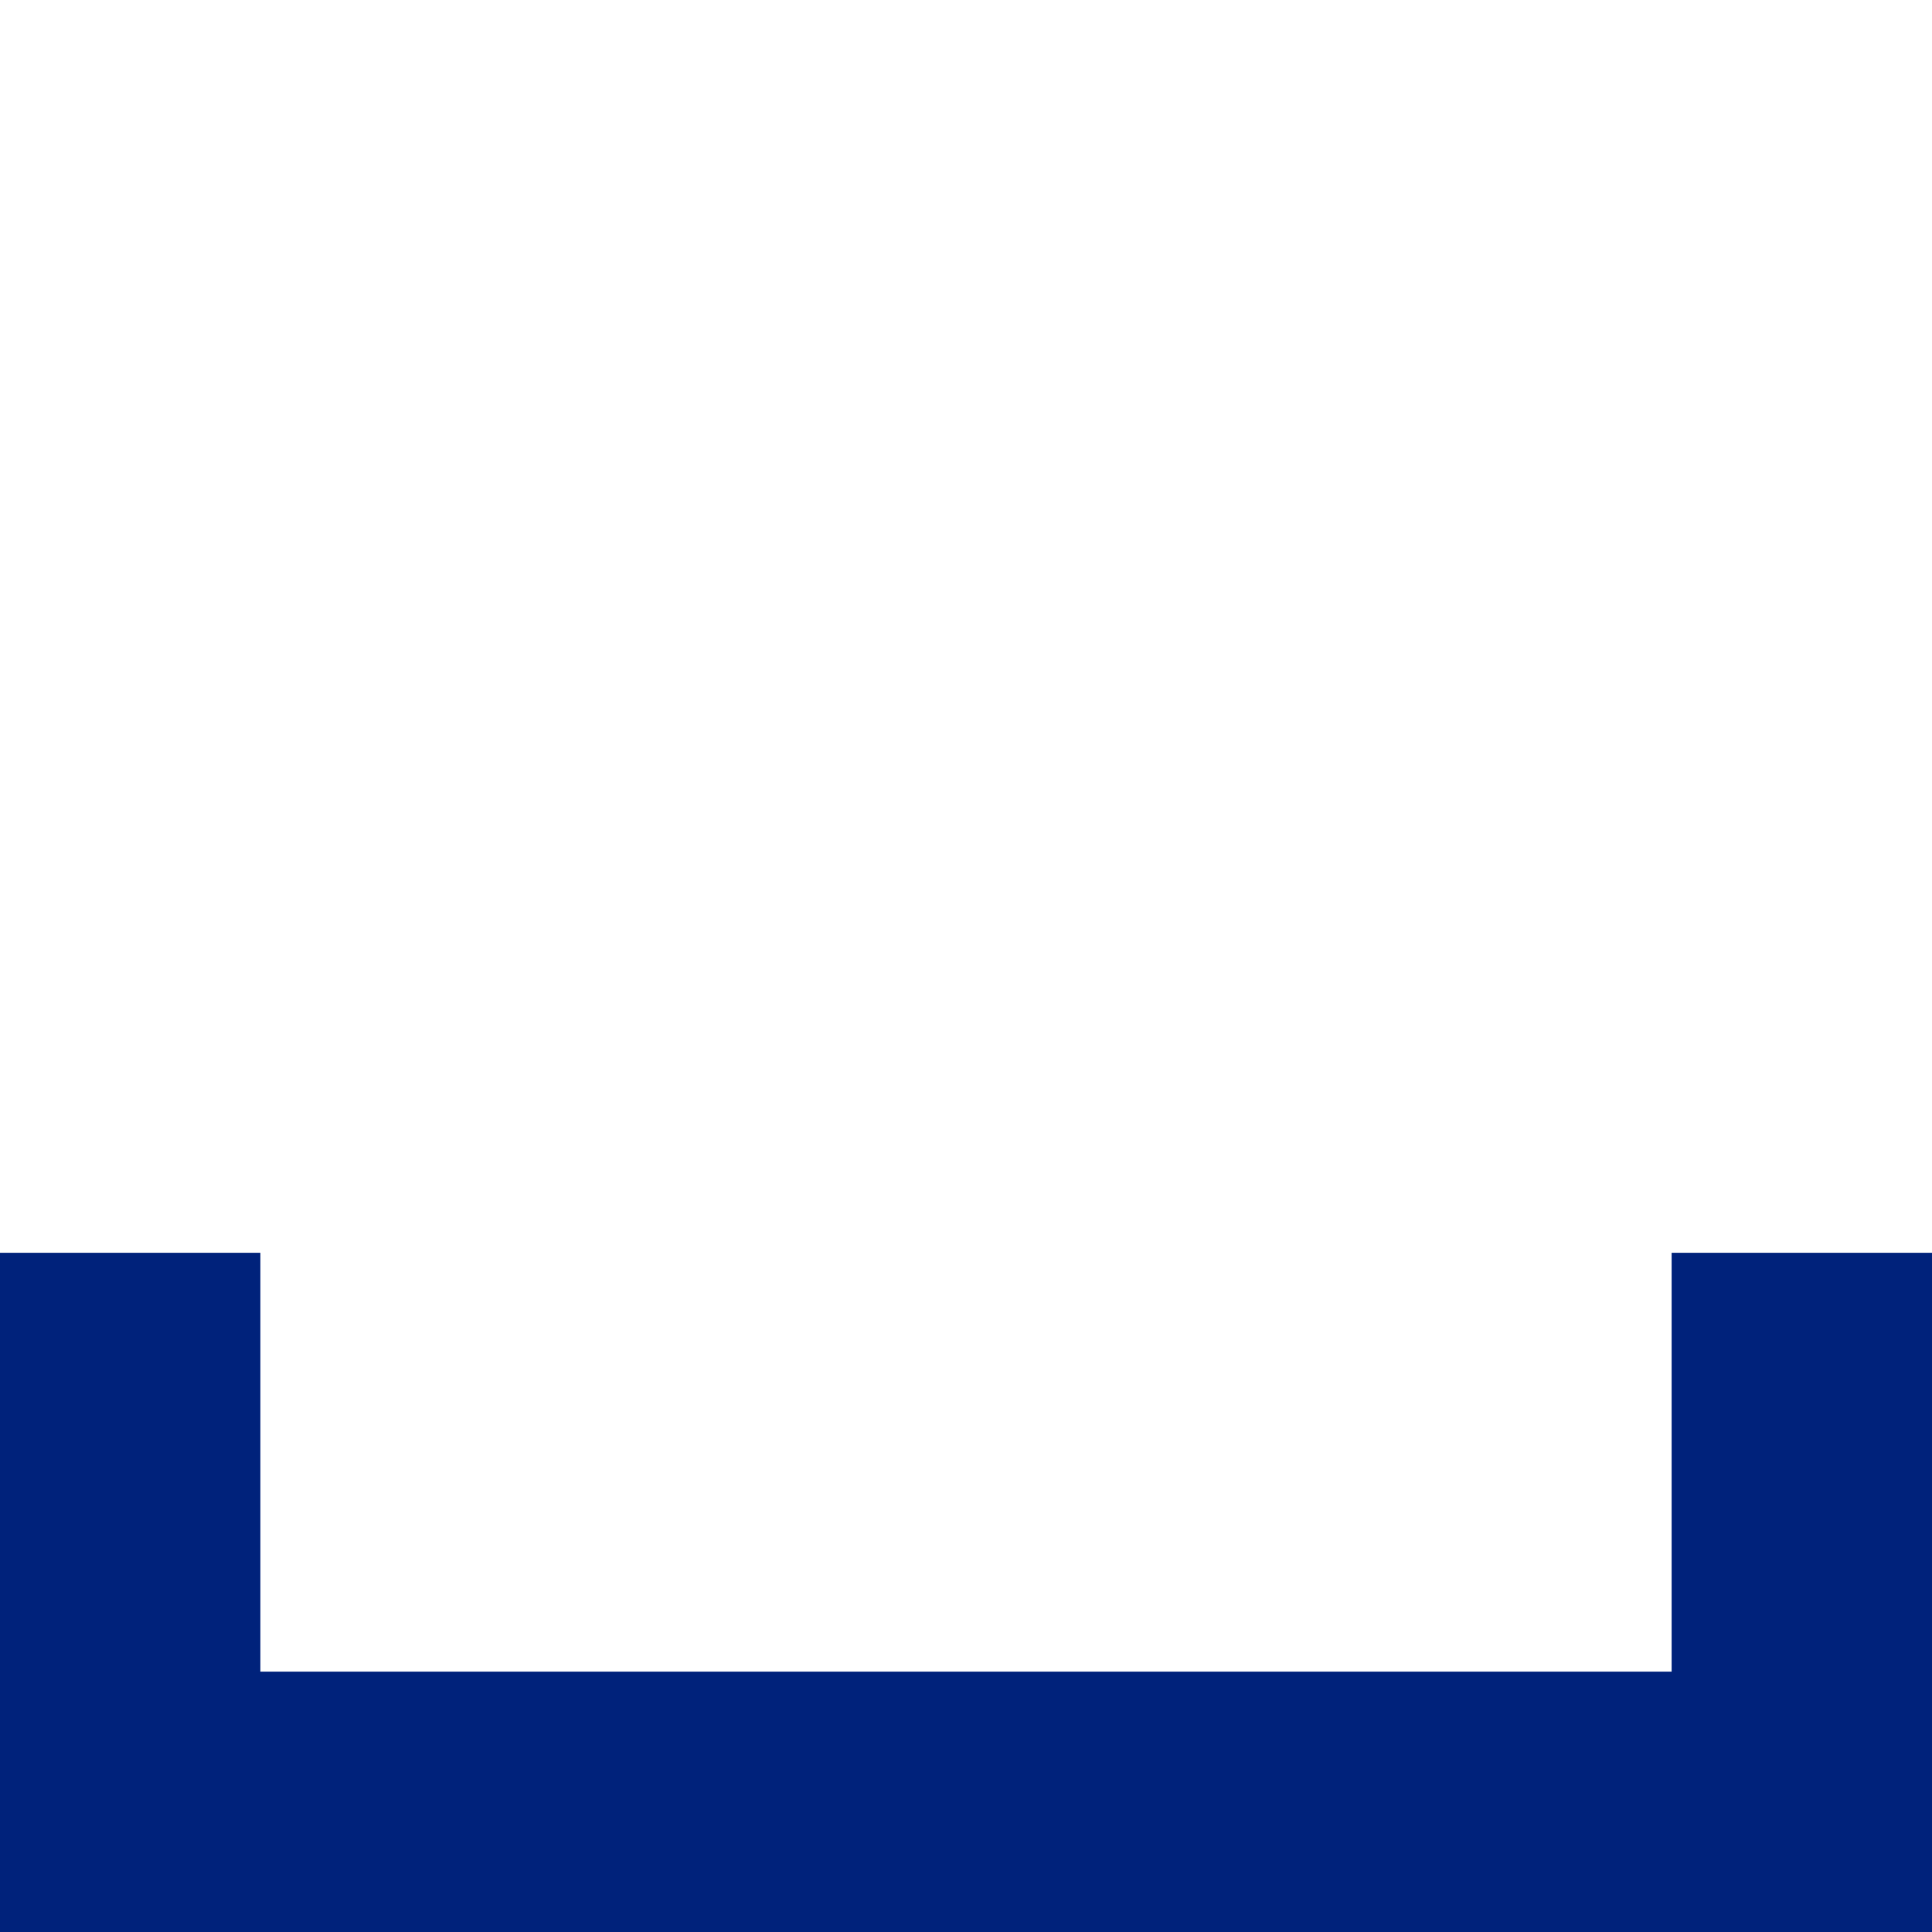
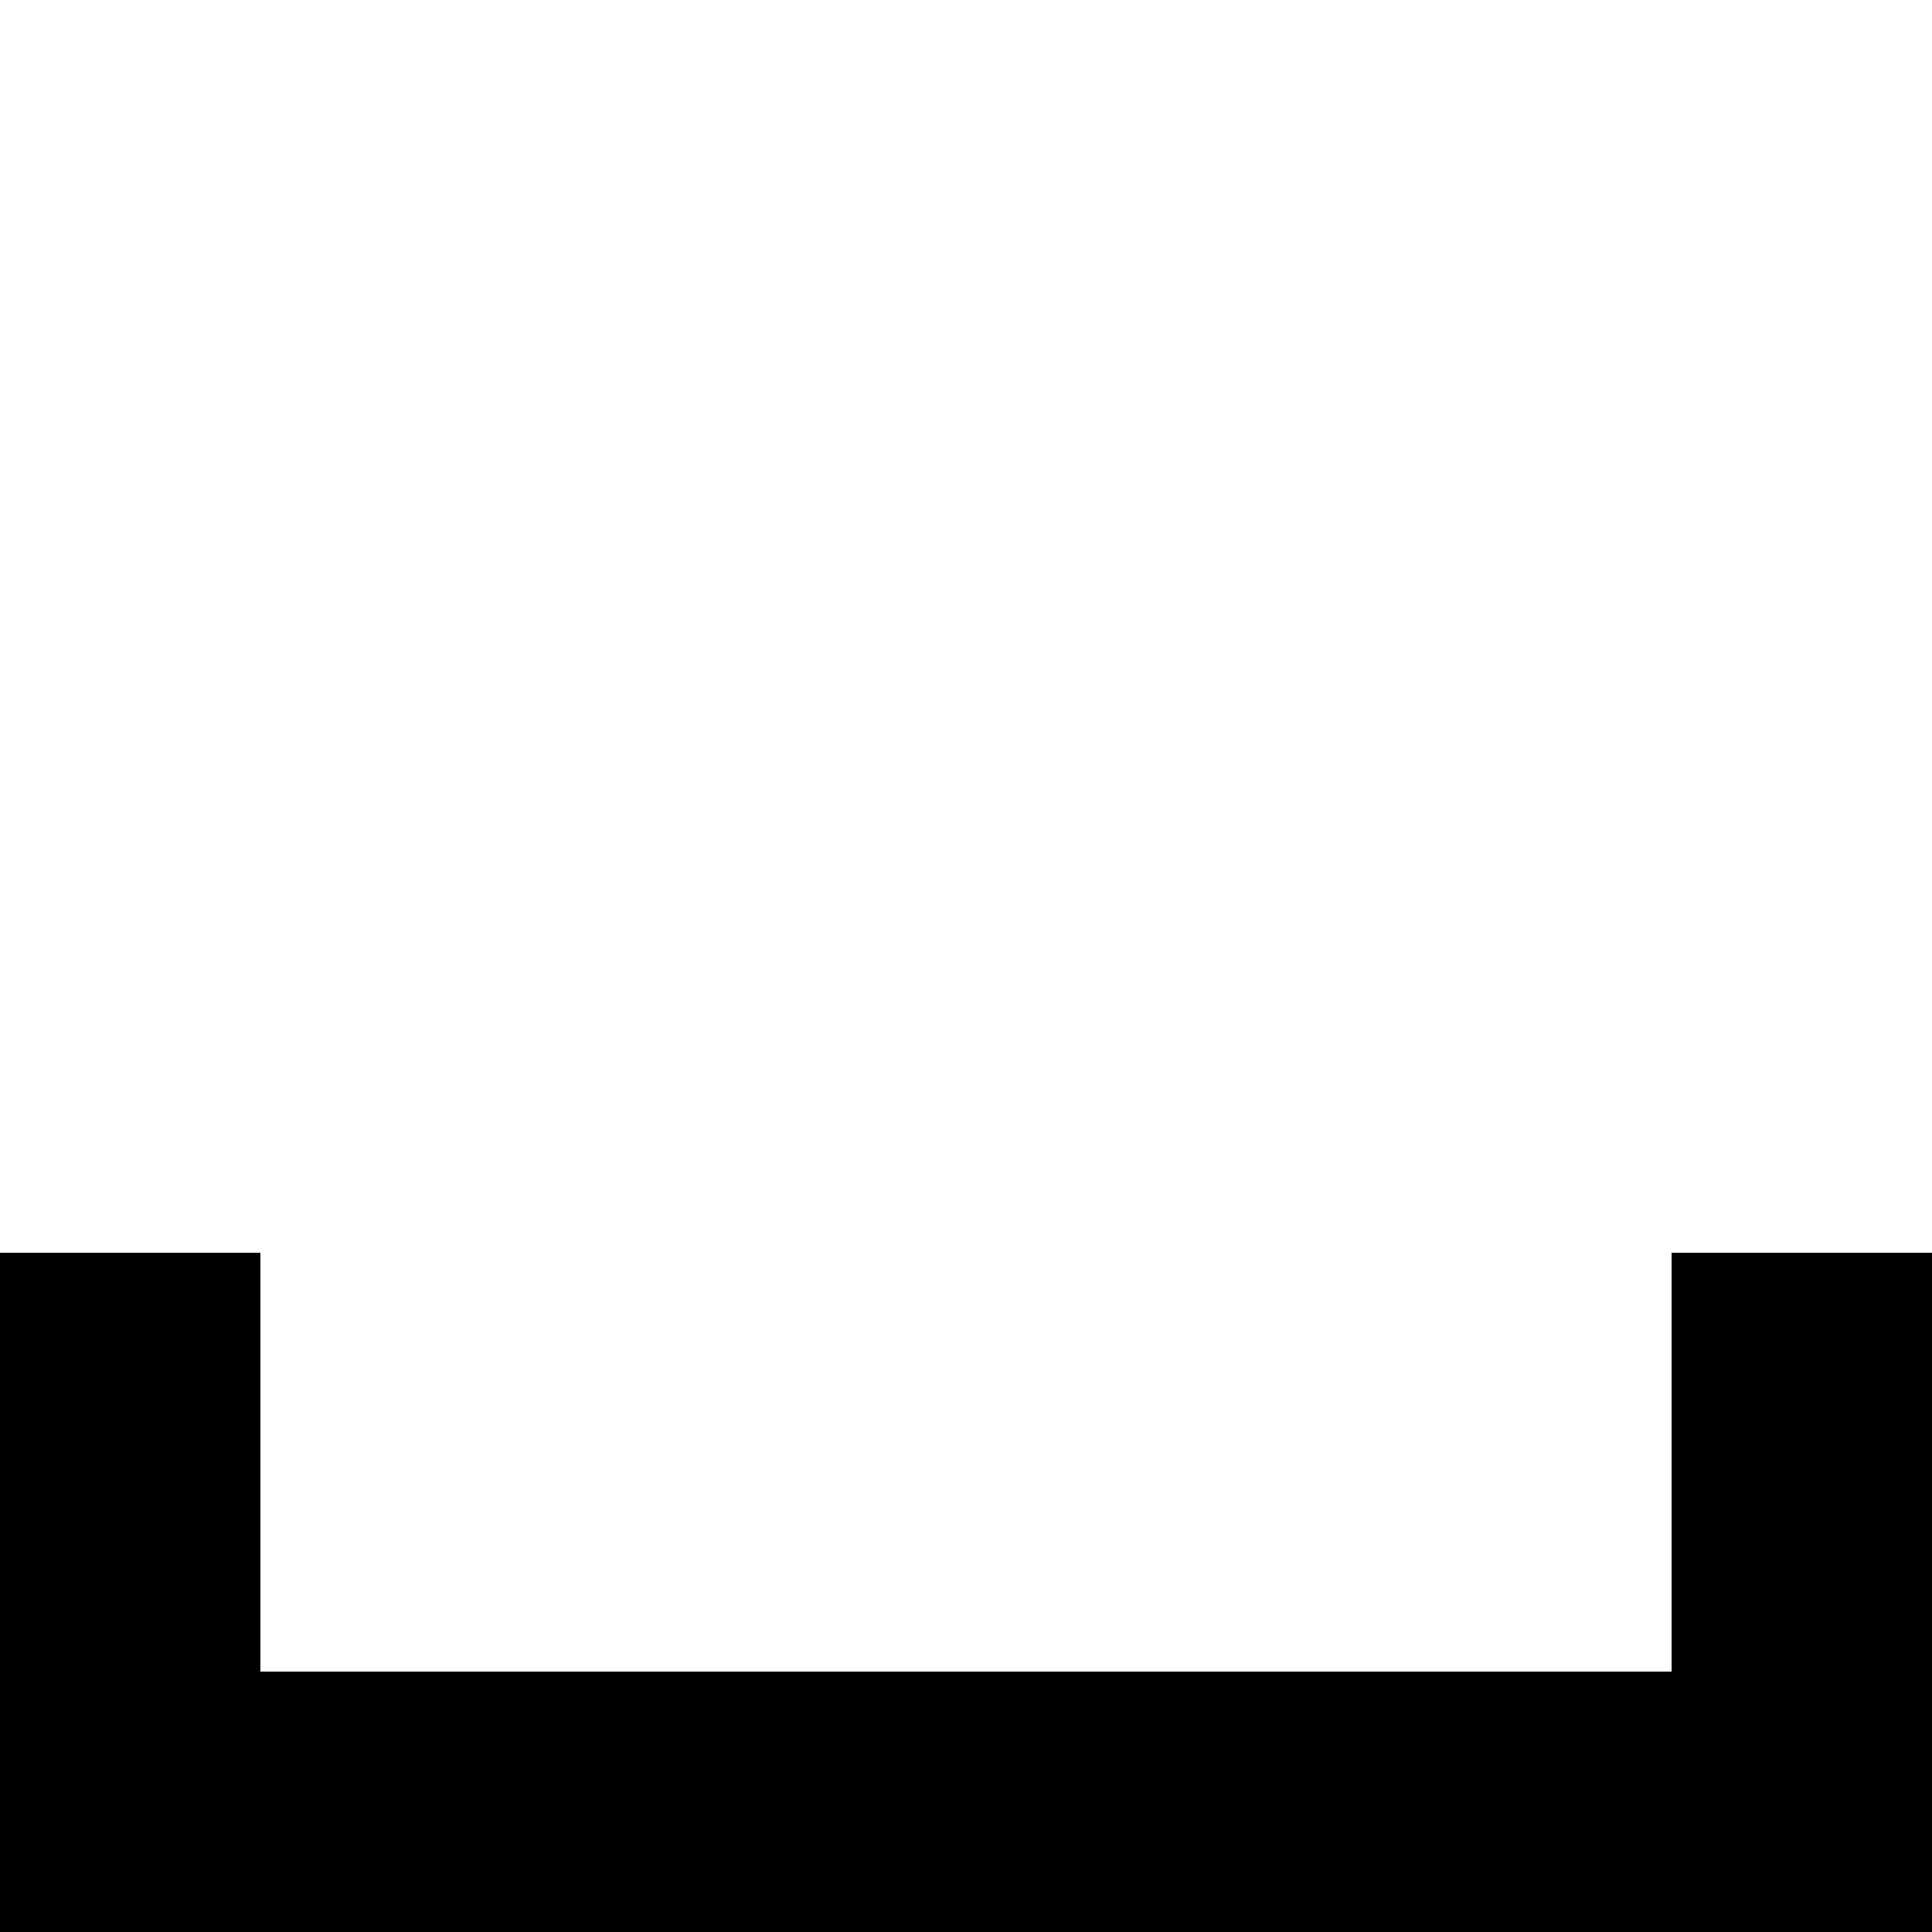
<svg xmlns="http://www.w3.org/2000/svg" version="1.0" width="64px" height="64px" viewBox="0 0 128 128" xml:space="preserve">
-   <path d="M0 128V83h17.25v27.75h93.5V83H128v45H0z" fill="#00227B" />
+   <path d="M0 128V83h17.25v27.75h93.5V83H128v45H0z" />
  <g>
-     <path d="M80.92 210.95v-51.27h18.15L64 113.18l-35.07 46.5h18.15v51.27h33.84z" fill="#00227B" />
+     <path d="M80.92 210.95v-51.27h18.15L64 113.18l-35.07 46.5h18.15v51.27h33.84z" />
    <animateTransform attributeName="transform" type="translate" from="0 0" to="0 -220" dur="1400ms" repeatCount="indefinite" />
  </g>
</svg>
